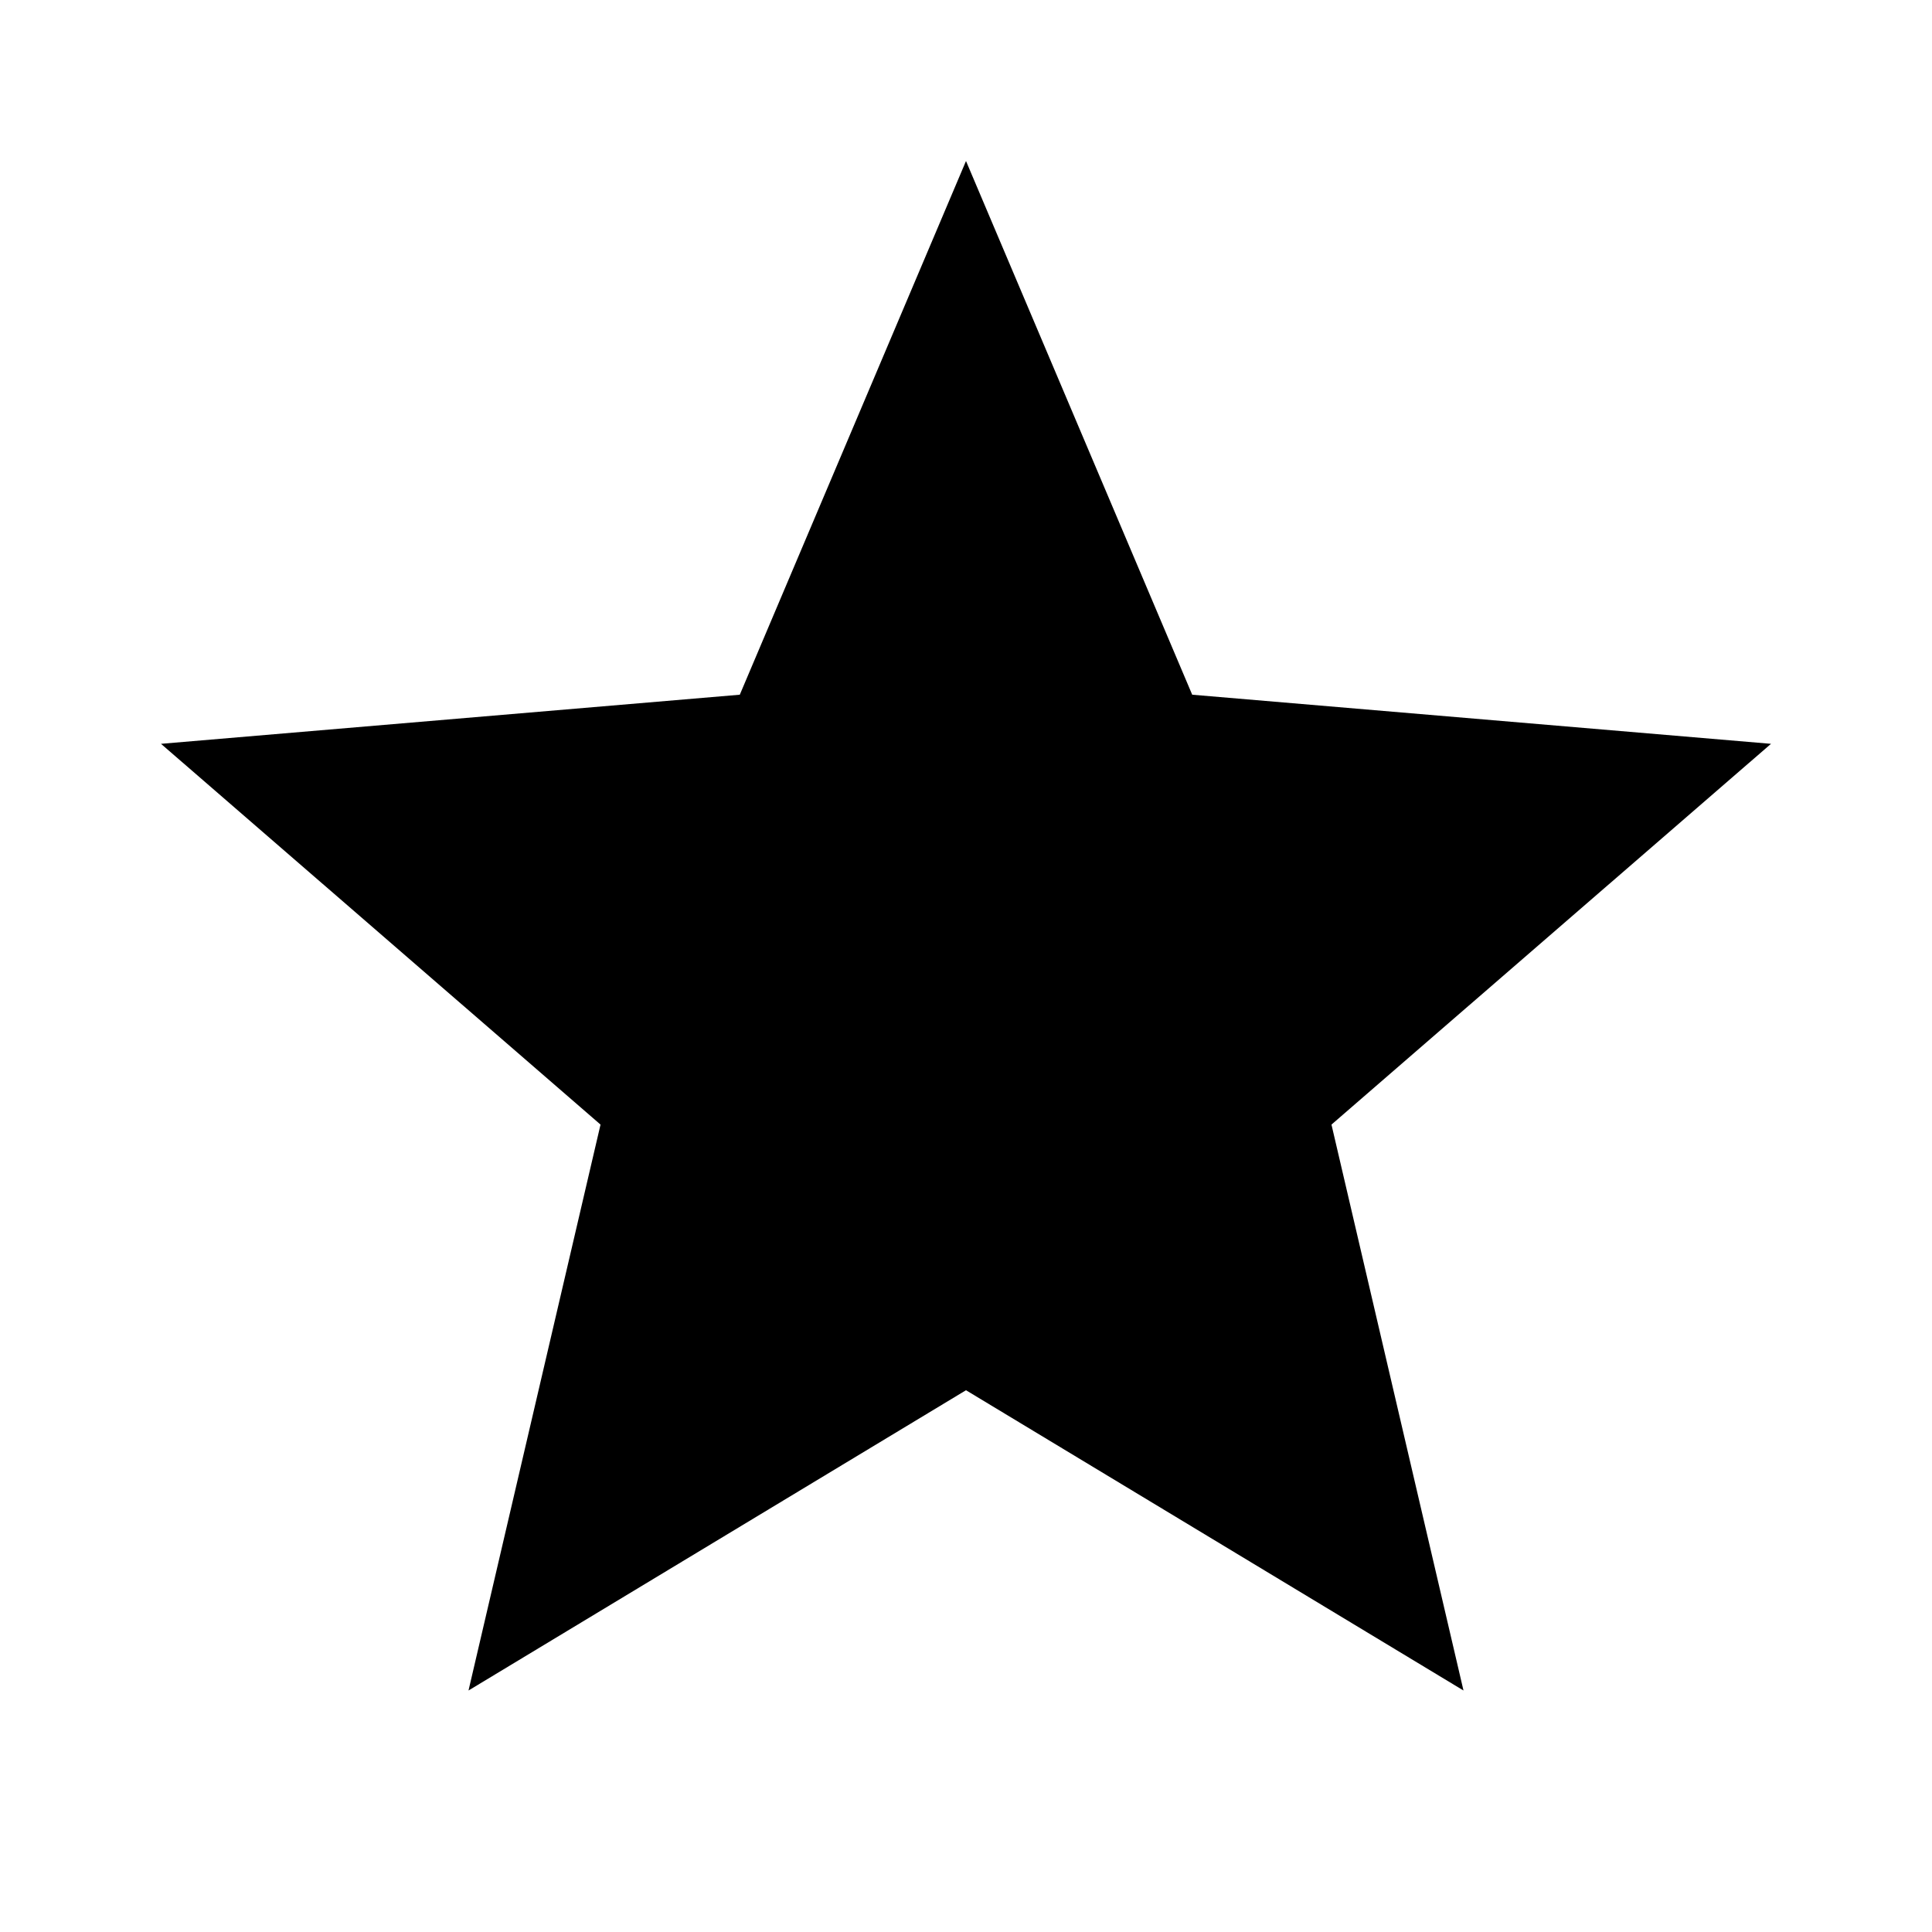
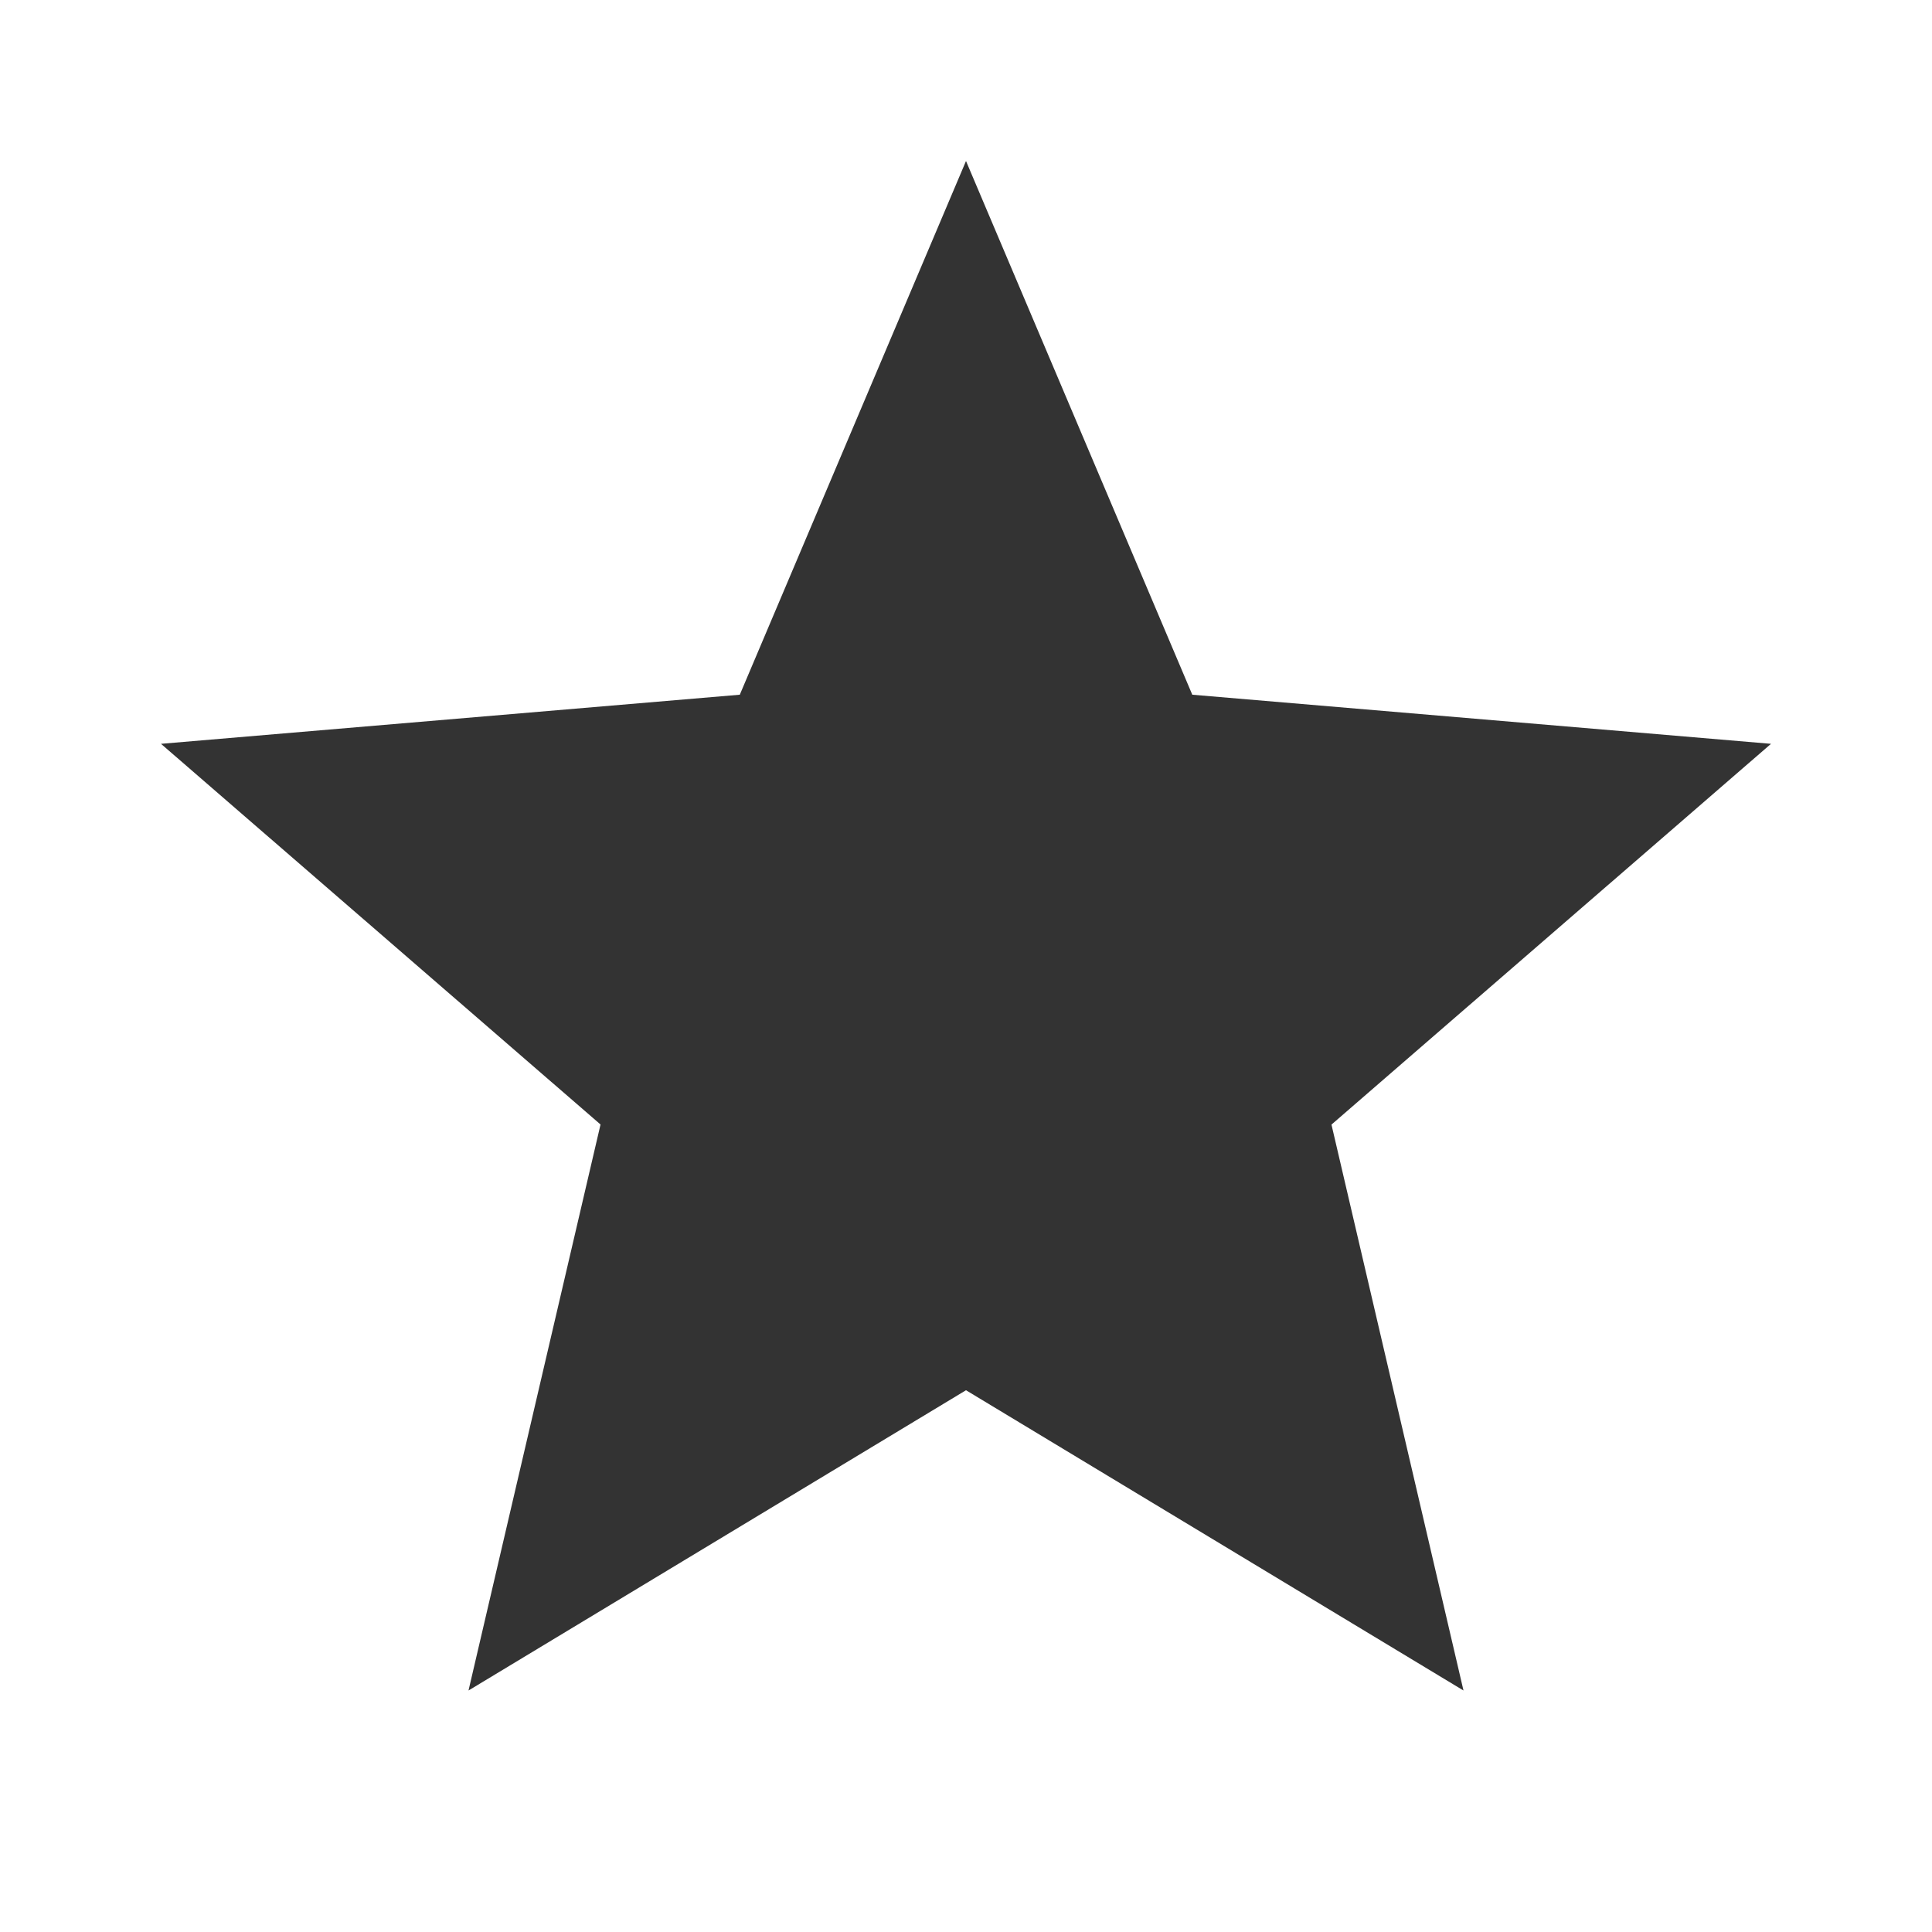
- <svg xmlns="http://www.w3.org/2000/svg" fill="#000000" height="24" viewBox="0 0 24 24" width="24">
-   <path d="M0 0h24v24H0z" fill="none" />
-   <path d="M12 17.27L18.18 21l-1.64-7.03L22 9.24l-7.19-.61L12 2 9.19 8.63 2 9.24l5.46 4.73L5.82 21z" />
-   <path d="M0 0h24v24H0z" fill="none" />
+ <svg xmlns="http://www.w3.org/2000/svg" version="1.1" id="Layer_1" x="0px" y="0px" width="24px" height="24px" viewBox="0 0 24 24" enable-background="new 0 0 24 24" xml:space="preserve">
+   <path fill="none" d="M0,0h24v24H0V0z" />
+   <path fill="#333333" d="M12,17.27L18.18,21l-1.64-7.03L22,9.24l-7.189-0.61L12,2L9.19,8.63L2,9.24l5.46,4.729L5.82,21L12,17.27z" />
+   <path fill="none" d="M0,0h24v24H0V0z" />
</svg>
